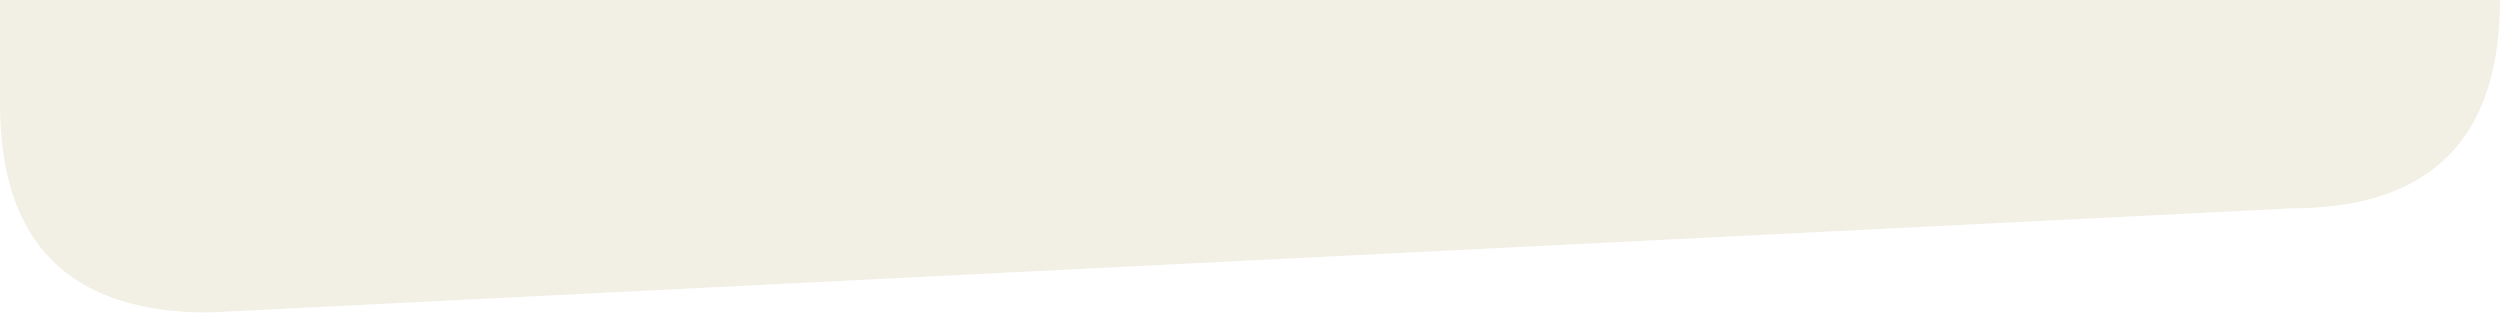
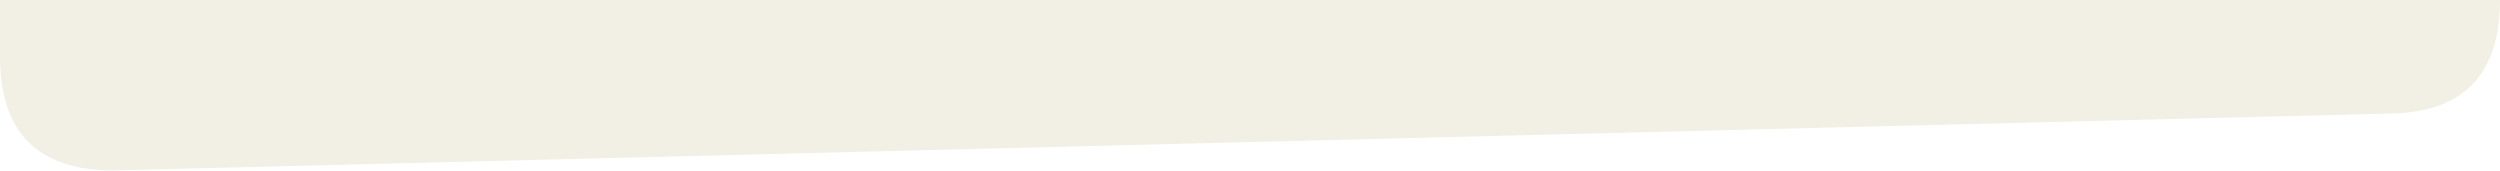
- <svg xmlns="http://www.w3.org/2000/svg" version="1.1" height="30" viewBox="0 0 240 30" preserveAspectRatio="none">
-   <g transform="scale(-1 1) translate(-240 0)">
-     <path d="M 0 0 q 0 20 20 20 l 200 10 q 20 0 20 -20 l 0 -10 Z" fill="#f2f0e4" stroke-width="0" vector-effect="non-scaling-stroke" />
+ <svg xmlns="http://www.w3.org/2000/svg" version="1.1" height="30" viewBox="0 0 440 30" preserveAspectRatio="none">
+   <g transform="scale(-1 1) translate(-440 0)">
+     <path d="M 0 0 q 0 20 20 20 l 400 10 q 20 0 20 -20 l 0 -10 Z" fill="#f2f0e4" stroke-width="0" vector-effect="non-scaling-stroke" />
  </g>
</svg>
